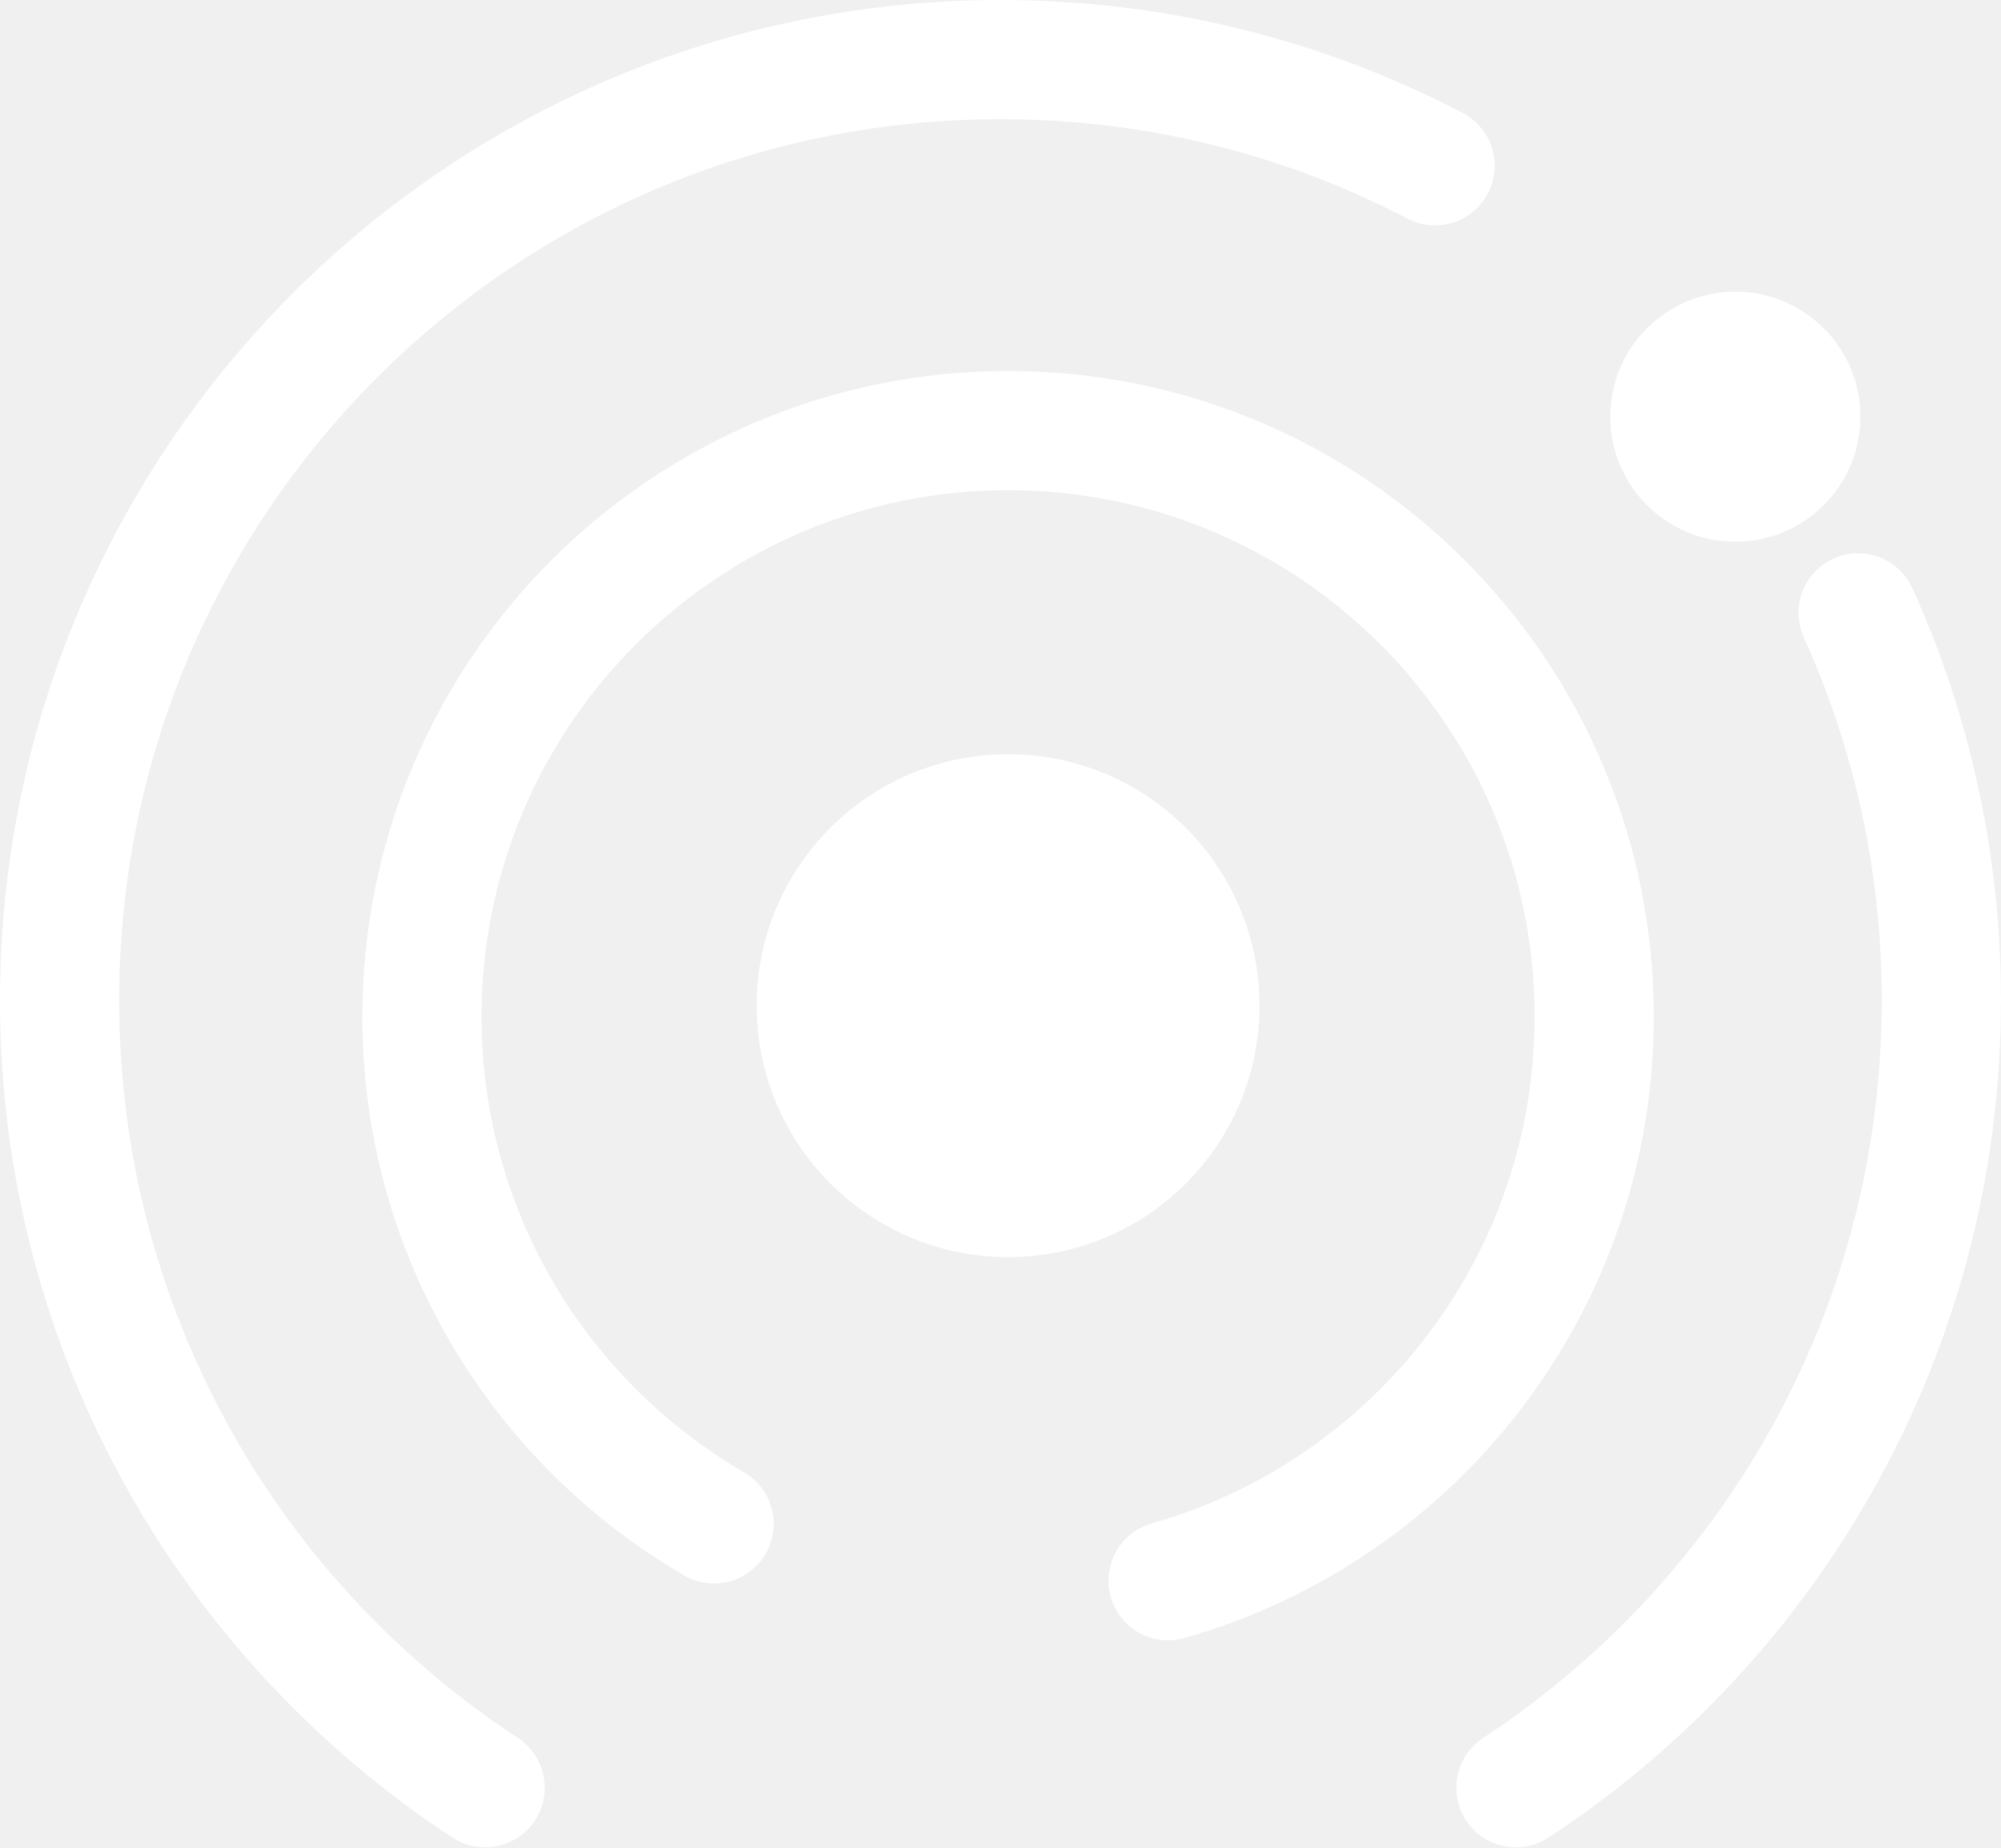
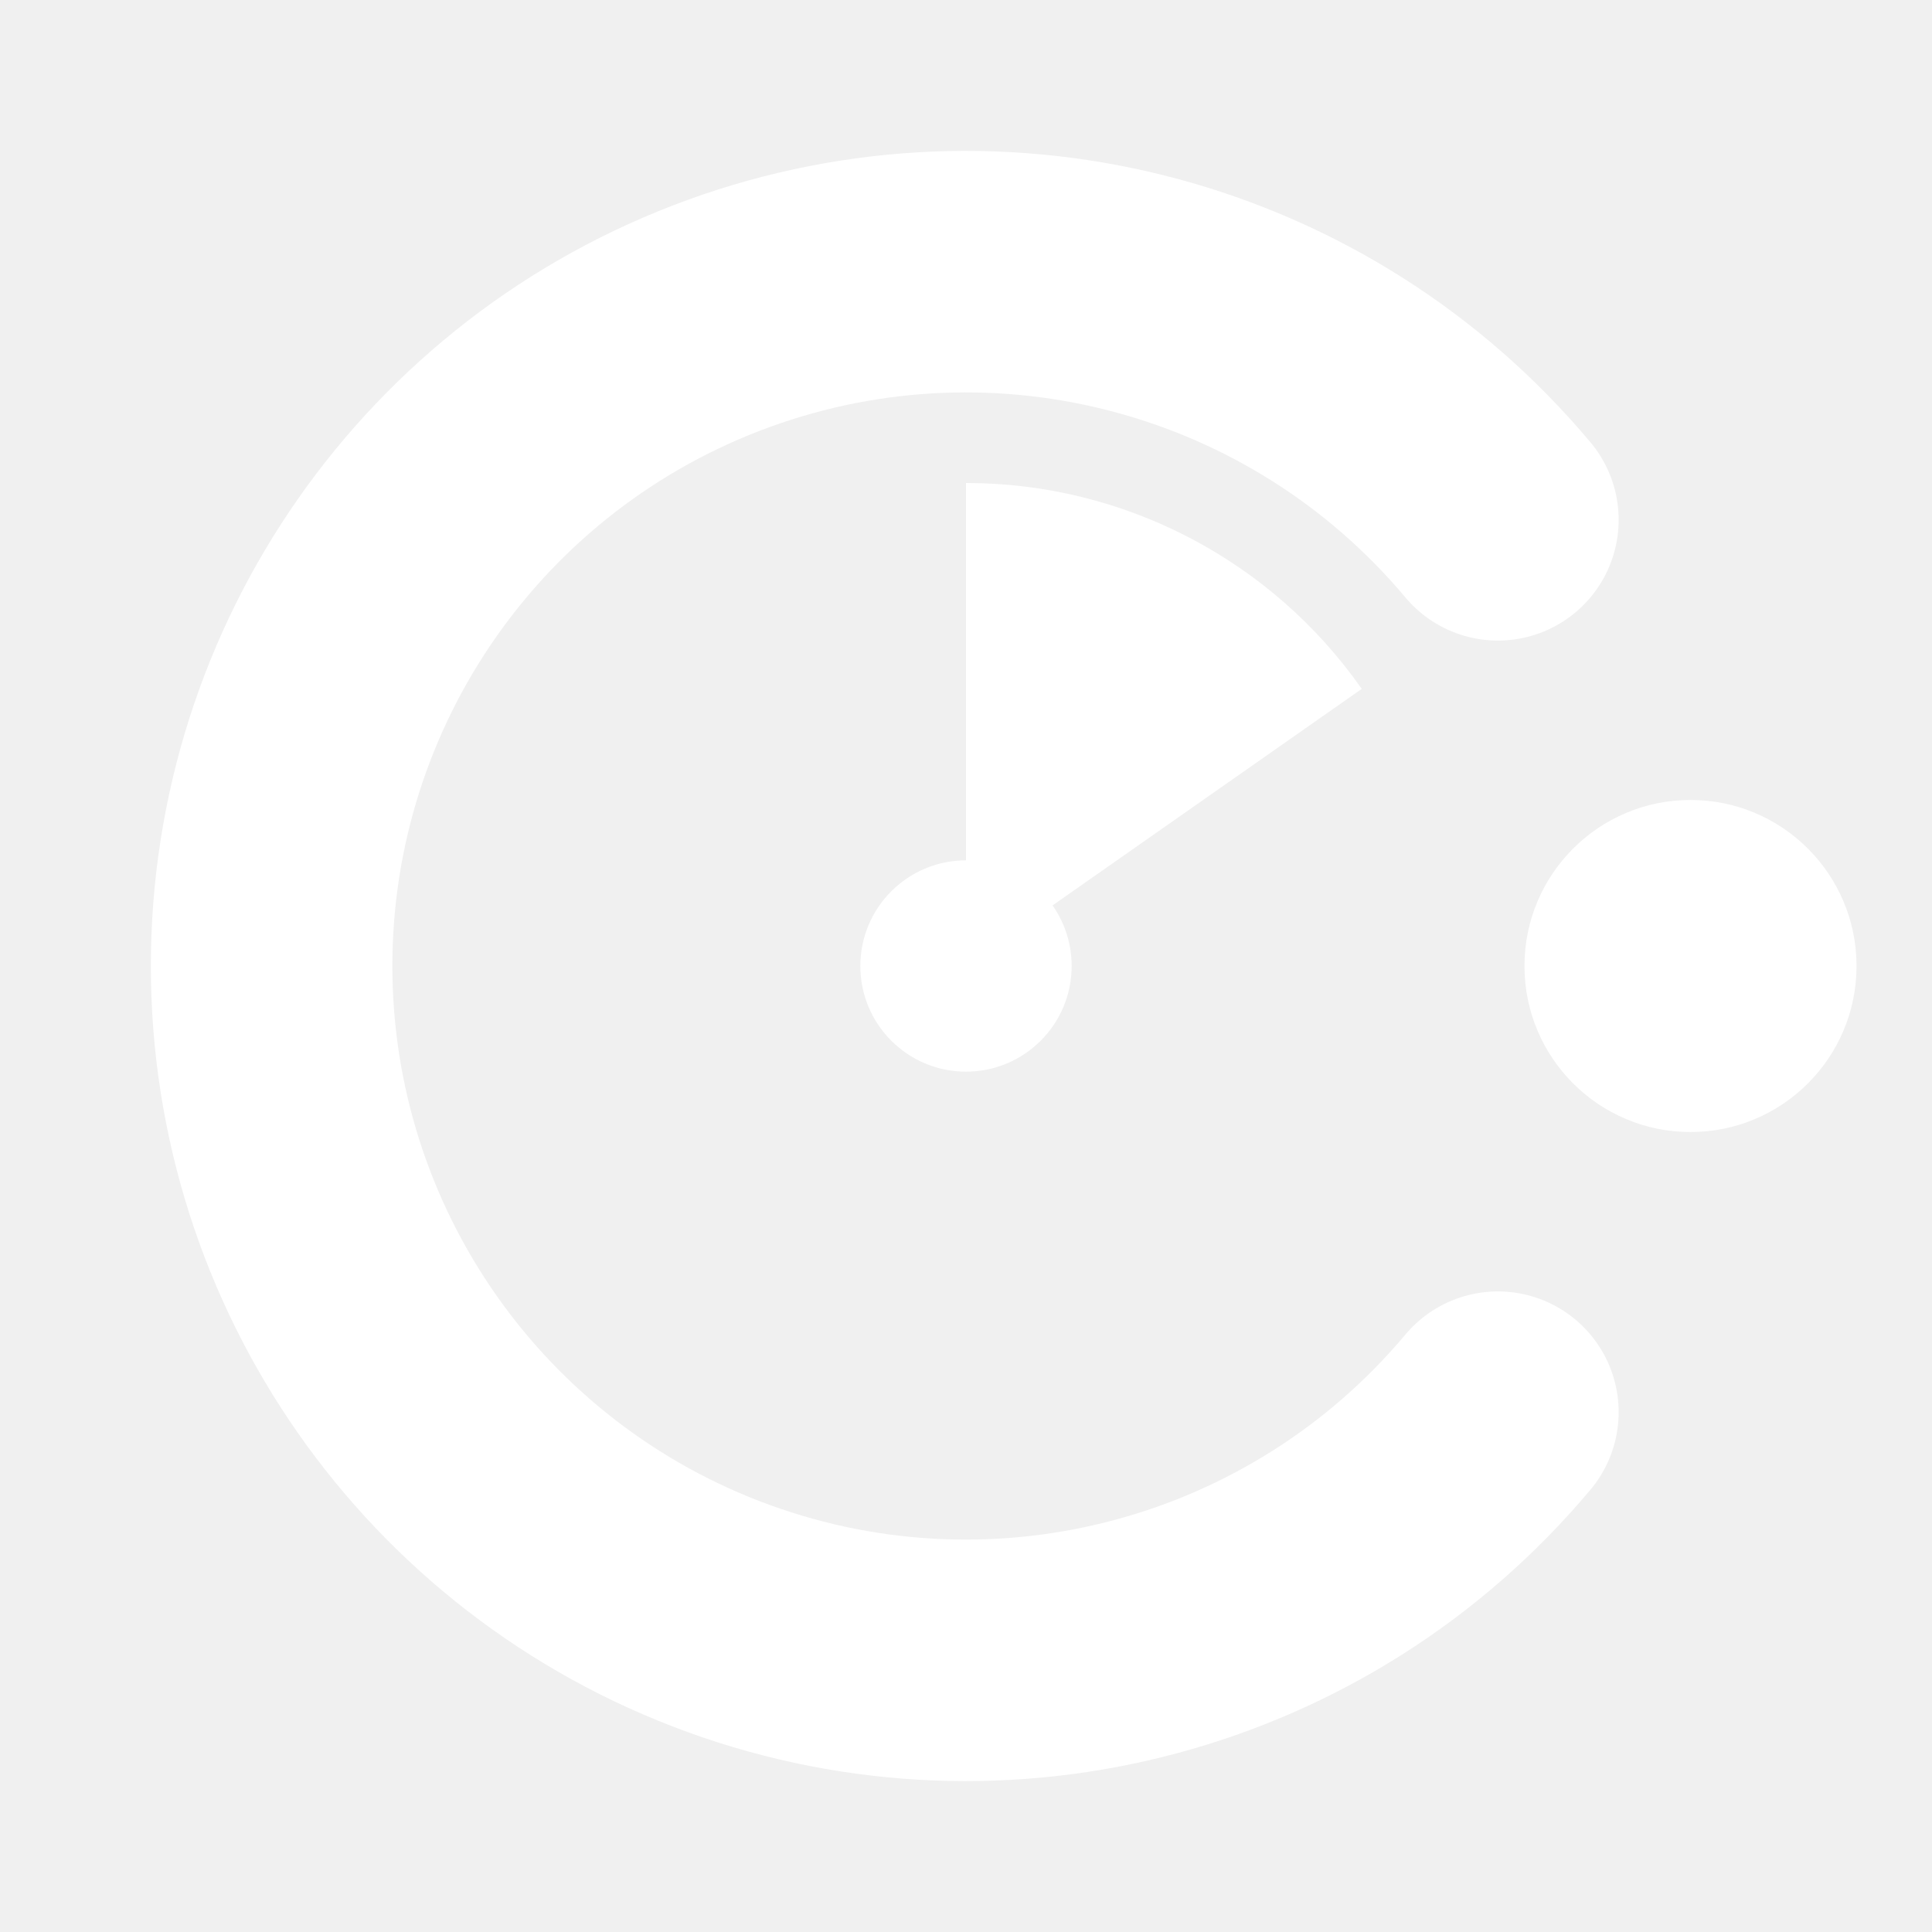
- <svg xmlns="http://www.w3.org/2000/svg" version="1.1" id="svg2" width="107.548" height="99.294" viewBox="0 0 107.548 99.294">
-   <defs id="defs6">
-     <clipPath clipPathUnits="userSpaceOnUse" id="clipPath590">
-       <path d="M 0,1080 H 1920 V 0 H 0 Z" id="path588" />
-     </clipPath>
-   </defs>
-   <g id="g10" transform="matrix(1.333333,0,0,-1.333333,-1861.055,308.574)">
-     <g id="g584">
-       <g id="g586" clip-path="url(#clipPath590)">
-         <g id="g592" transform="translate(1436.428,201.0246)">
-           <path d="m 0,0 c 5.598,0 10.135,-4.538 10.135,-10.135 0,-5.598 -4.537,-10.136 -10.135,-10.136 -5.598,0 -10.135,4.538 -10.135,10.136 C -10.135,-4.538 -5.598,0 0,0" style="fill:#FFFFFF;fill-opacity:1;fill-rule:nonzero;stroke:none" id="path594" />
-         </g>
-         <g id="g596" transform="translate(1465.744,219.6725)">
-           <path d="m 0,0 c 2.784,0 5.041,-2.257 5.041,-5.041 0,-2.784 -2.257,-5.04 -5.041,-5.04 -2.784,0 -5.041,2.256 -5.041,5.04 C -5.041,-2.257 -2.784,0 0,0" style="fill:#FFFFFF;fill-opacity:1;fill-rule:nonzero;stroke:none" id="path598" />
-         </g>
-         <g id="g600" transform="translate(1470.693,206.7238)">
-           <path d="m 0,0 c 2.157,-4.764 3.357,-10.054 3.357,-15.624 0,-13.277 -6.822,-24.961 -17.152,-31.737" style="fill:none;stroke:#FFFFFF;stroke-width:4.805;stroke-linecap:round;stroke-linejoin:miter;stroke-miterlimit:4;stroke-dasharray:none;stroke-opacity:1" id="path602" />
-         </g>
-         <g id="g604" transform="translate(1453.64,224.749)">
-           <path d="m 0,0 c -5.24,2.734 -11.198,4.279 -17.518,4.279 -20.947,0 -37.928,-16.981 -37.928,-37.928 0,-13.277 6.822,-24.961 17.152,-31.737" style="fill:none;stroke:#FFFFFF;stroke-width:4.805;stroke-linecap:round;stroke-linejoin:miter;stroke-miterlimit:4;stroke-dasharray:none;stroke-opacity:1" id="path606" />
-         </g>
-         <g id="g608" transform="translate(1424.578,169.9988)">
-           <path d="m 0,0 c -7.042,4.09 -11.777,11.715 -11.777,20.445 0,13.049 10.578,23.627 23.627,23.627 13.049,0 23.627,-10.578 23.627,-23.627 C 35.477,9.632 28.214,0.516 18.3,-2.291" style="fill:none;stroke:#FFFFFF;stroke-width:4.805;stroke-linecap:round;stroke-linejoin:miter;stroke-miterlimit:4;stroke-dasharray:none;stroke-opacity:1" id="path610" />
-         </g>
-       </g>
-     </g>
-   </g>
+ <svg xmlns="http://www.w3.org/2000/svg" viewBox="0 0 64.00 64.00" width="64.00" height="64.00">
+   <path d="M32 32 L32 16 A16 16 0 0 1 45.11 22.82 Z" fill="#FFFFFF" />
+   <path d="M49.62 46.78 A23 23 0 1 1 49.62 17.22" fill="none" stroke="#FFFFFF" stroke-width="8" stroke-linecap="round" />
+   <circle cx="32" cy="32" r="3.5" fill="#FFFFFF" />
+   <circle cx="56" cy="32" r="5.5" fill="#FFFFFF" />
</svg>
